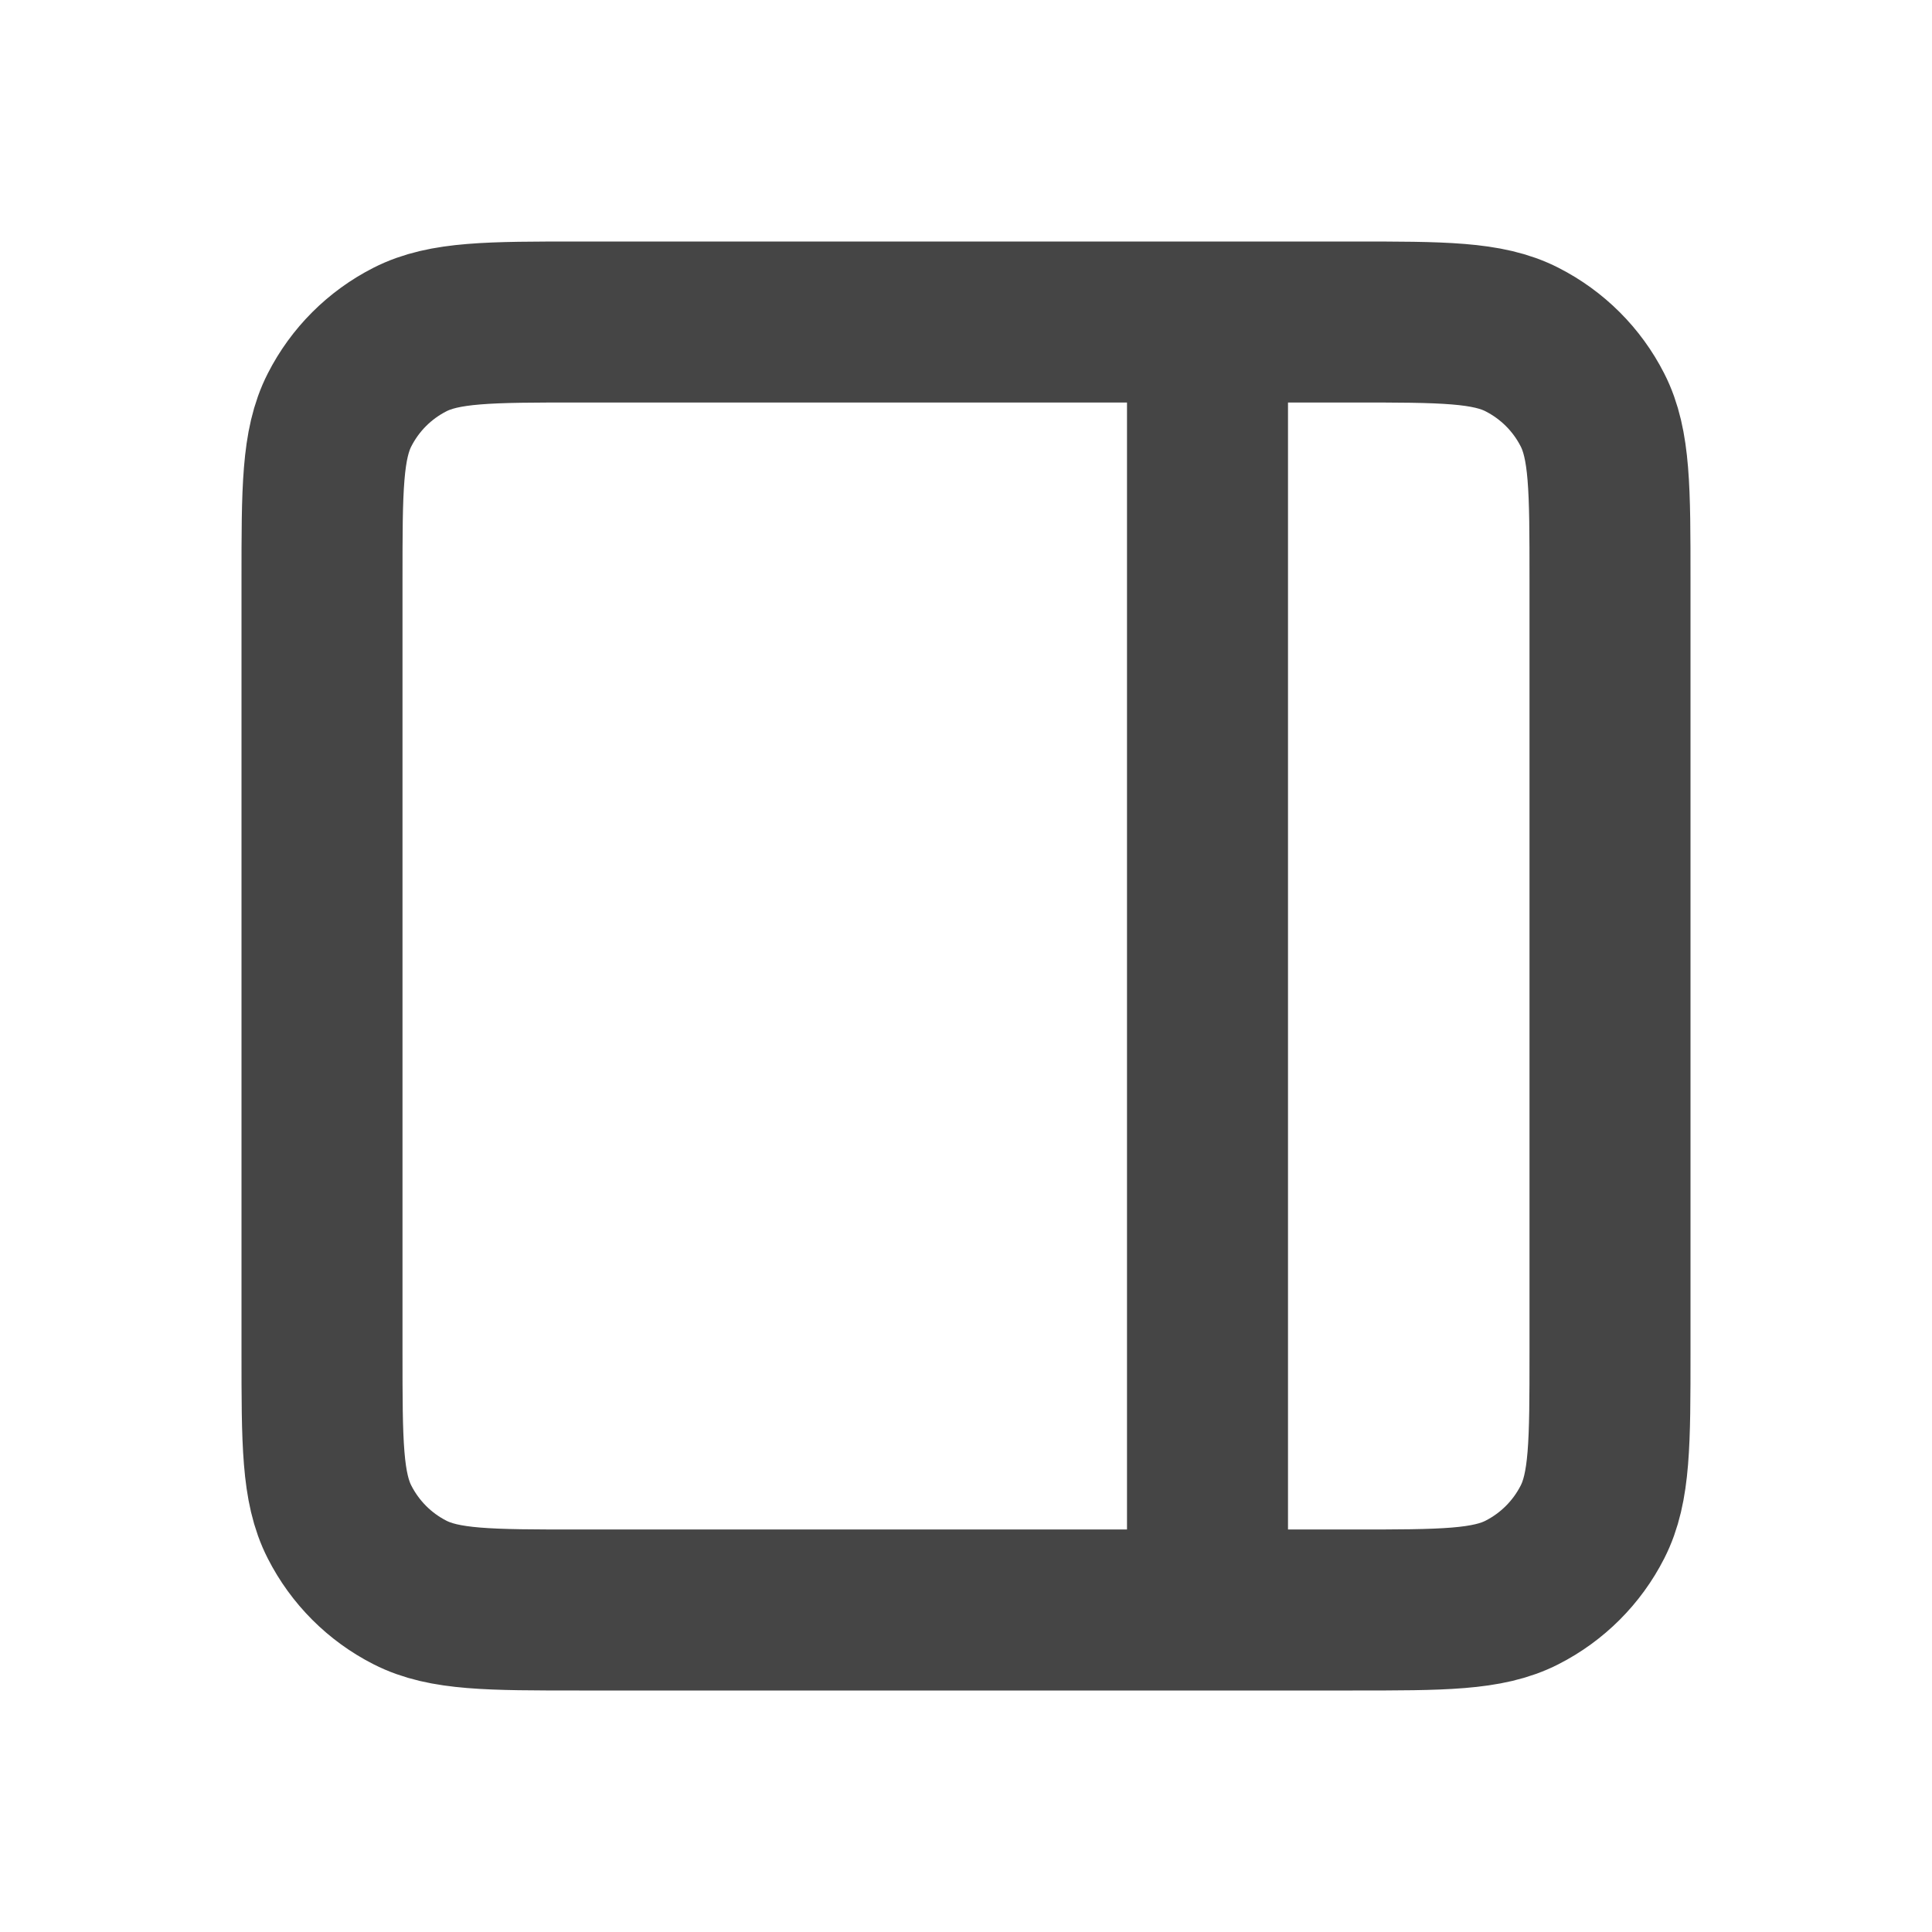
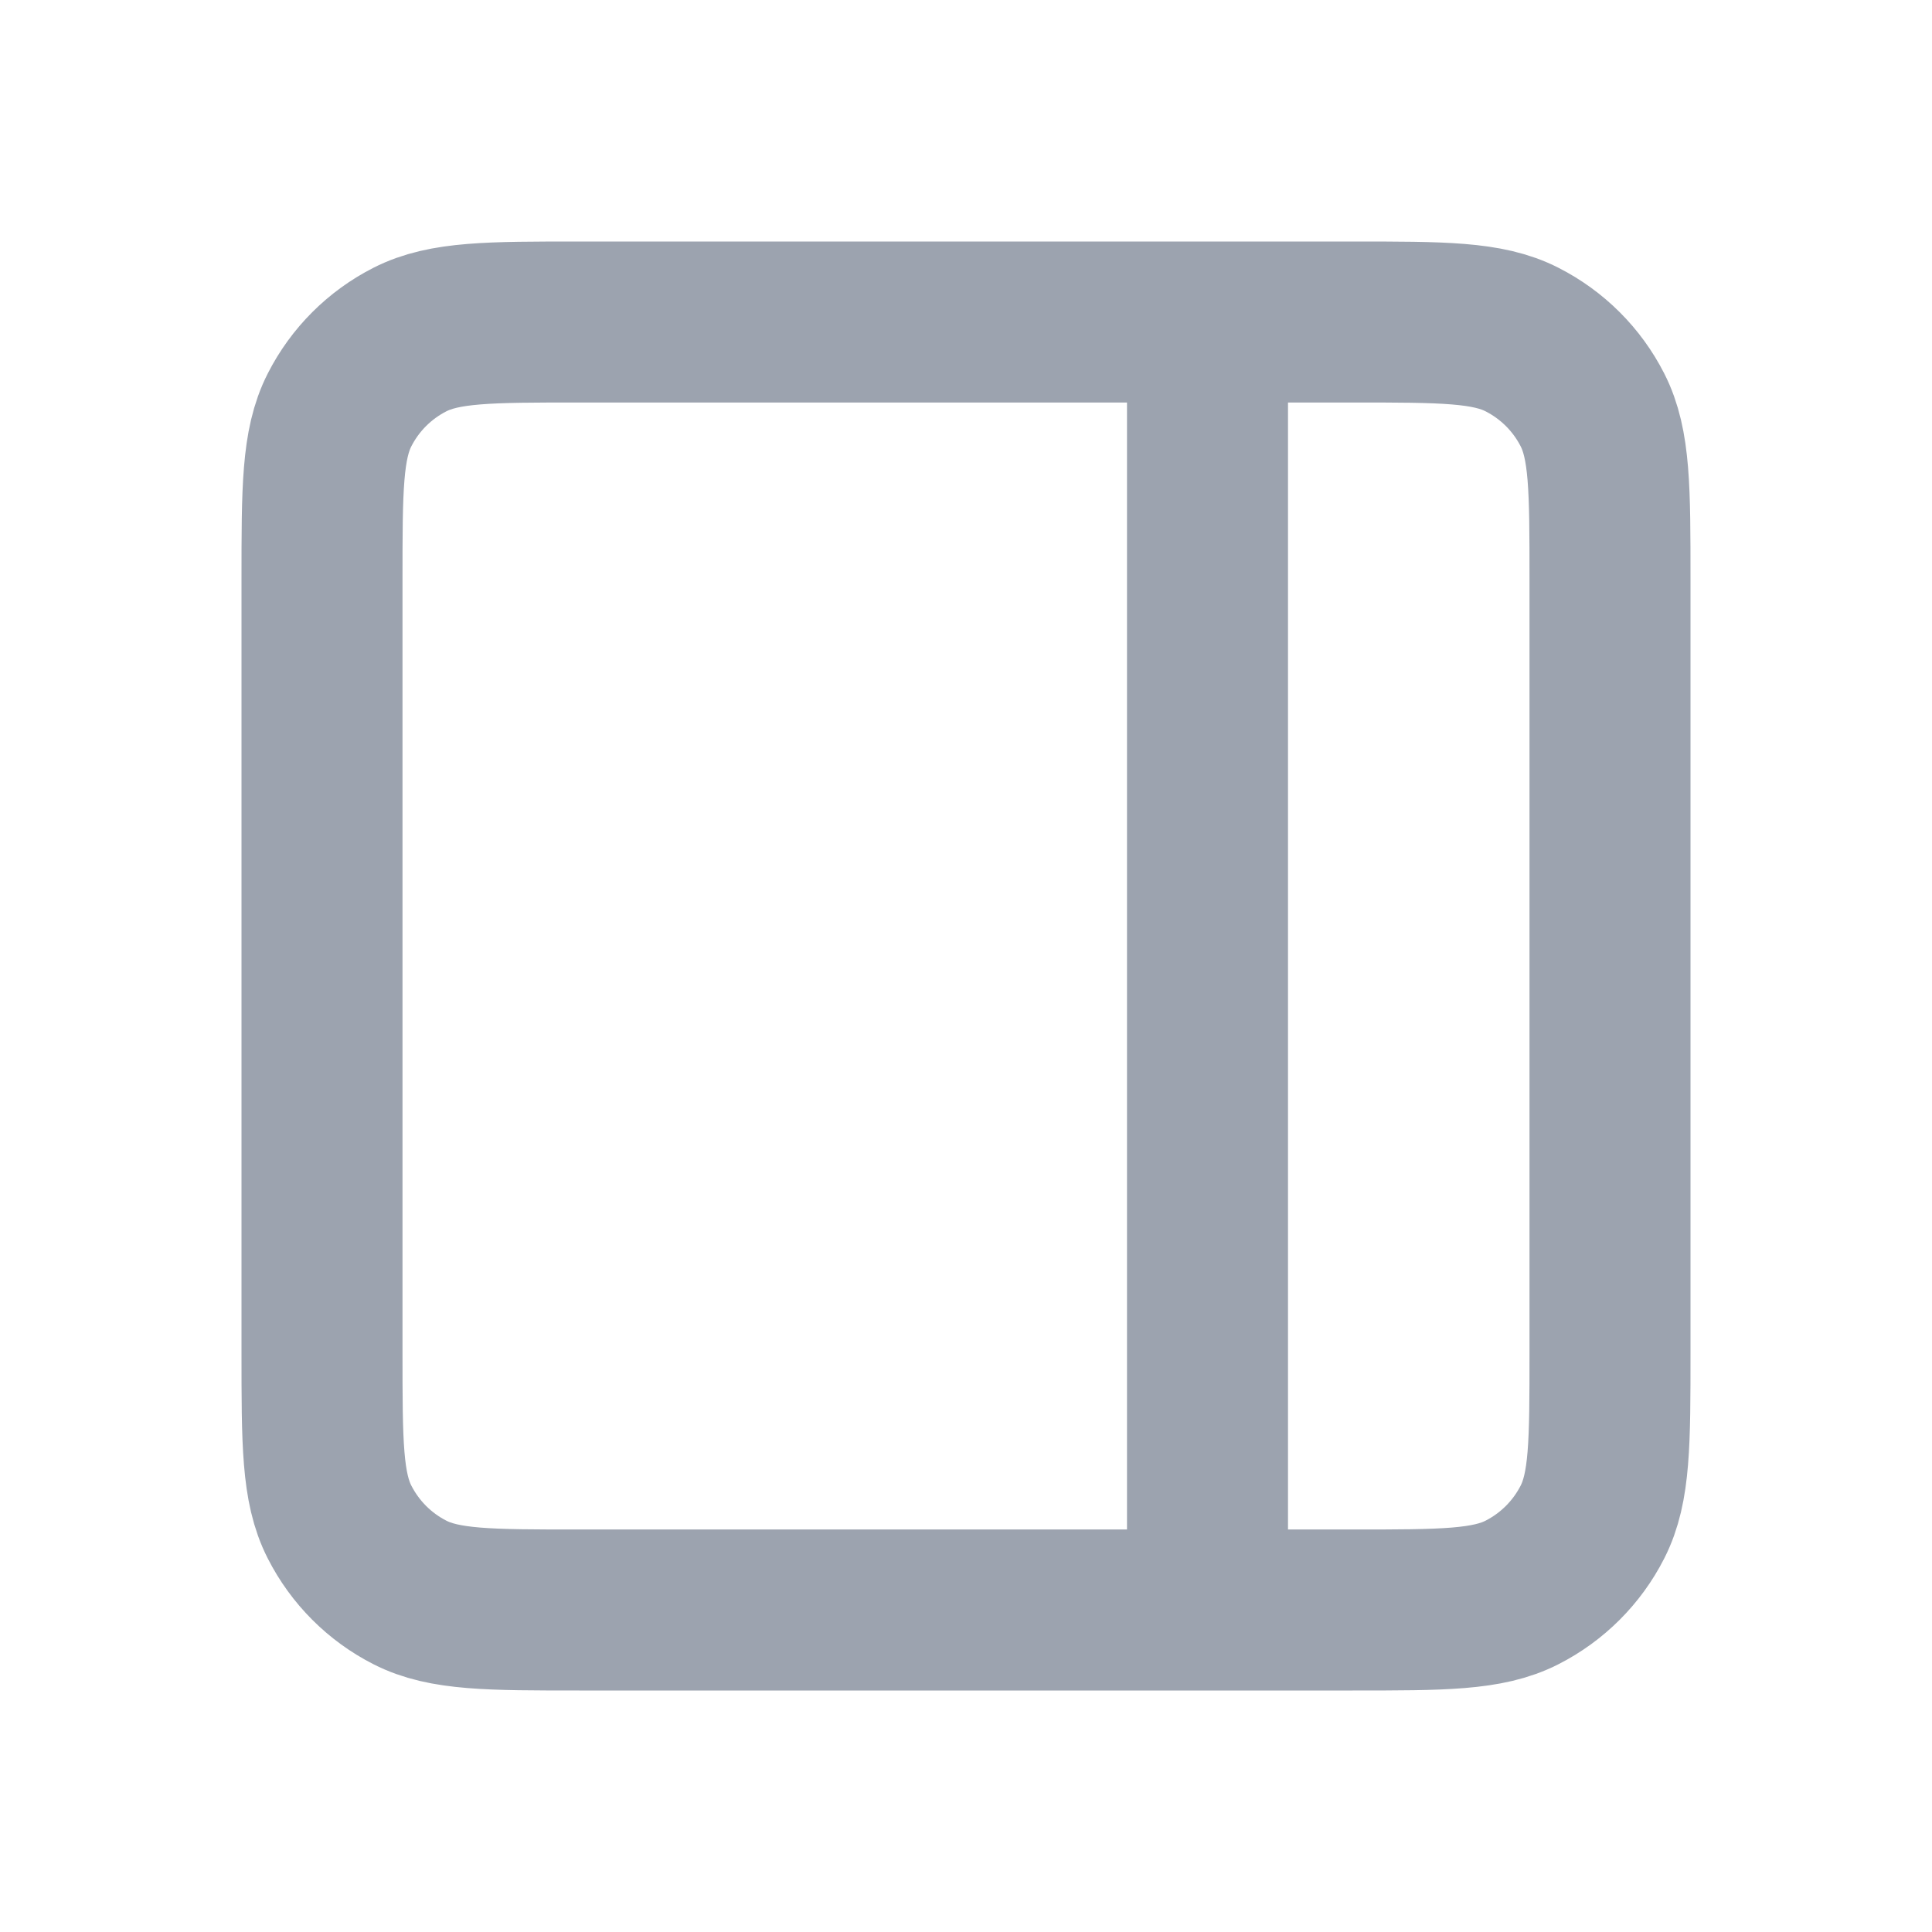
<svg xmlns="http://www.w3.org/2000/svg" width="24" height="24" viewBox="0 0 24 24" fill="none">
-   <path d="M15 4L15 20M15 4H7.2C6.08 4 5.52 4 5.092 4.218C4.715 4.41 4.41 4.715 4.218 5.092C4 5.52 4 6.08 4 7.2V16.8C4 17.92 4 18.48 4.218 18.907C4.41 19.284 4.715 19.59 5.092 19.782C5.519 20 6.079 20 7.197 20L15 20M15 4H16.8C17.92 4 18.48 4 18.907 4.218C19.284 4.41 19.59 4.715 19.782 5.092C20 5.519 20 6.079 20 7.197L20 16.803C20 17.921 20 18.48 19.782 18.907C19.59 19.284 19.284 19.59 18.907 19.782C18.48 20 17.921 20 16.803 20H15" stroke="#454545" stroke-width="2" stroke-linecap="round" stroke-linejoin="round" />
+   <path d="M15 4L15 20M15 4H7.2C6.08 4 5.52 4 5.092 4.218C4.715 4.41 4.41 4.715 4.218 5.092C4 5.52 4 6.08 4 7.2V16.8C4 17.92 4 18.48 4.218 18.907C4.41 19.284 4.715 19.59 5.092 19.782C5.519 20 6.079 20 7.197 20L15 20M15 4H16.8C17.92 4 18.48 4 18.907 4.218C19.284 4.41 19.59 4.715 19.782 5.092C20 5.519 20 6.079 20 7.197L20 16.803C20 17.921 20 18.48 19.782 18.907C19.59 19.284 19.284 19.59 18.907 19.782C18.48 20 17.921 20 16.803 20H15" stroke="#9ca3af" stroke-width="2" stroke-linecap="round" stroke-linejoin="round" />
</svg>
